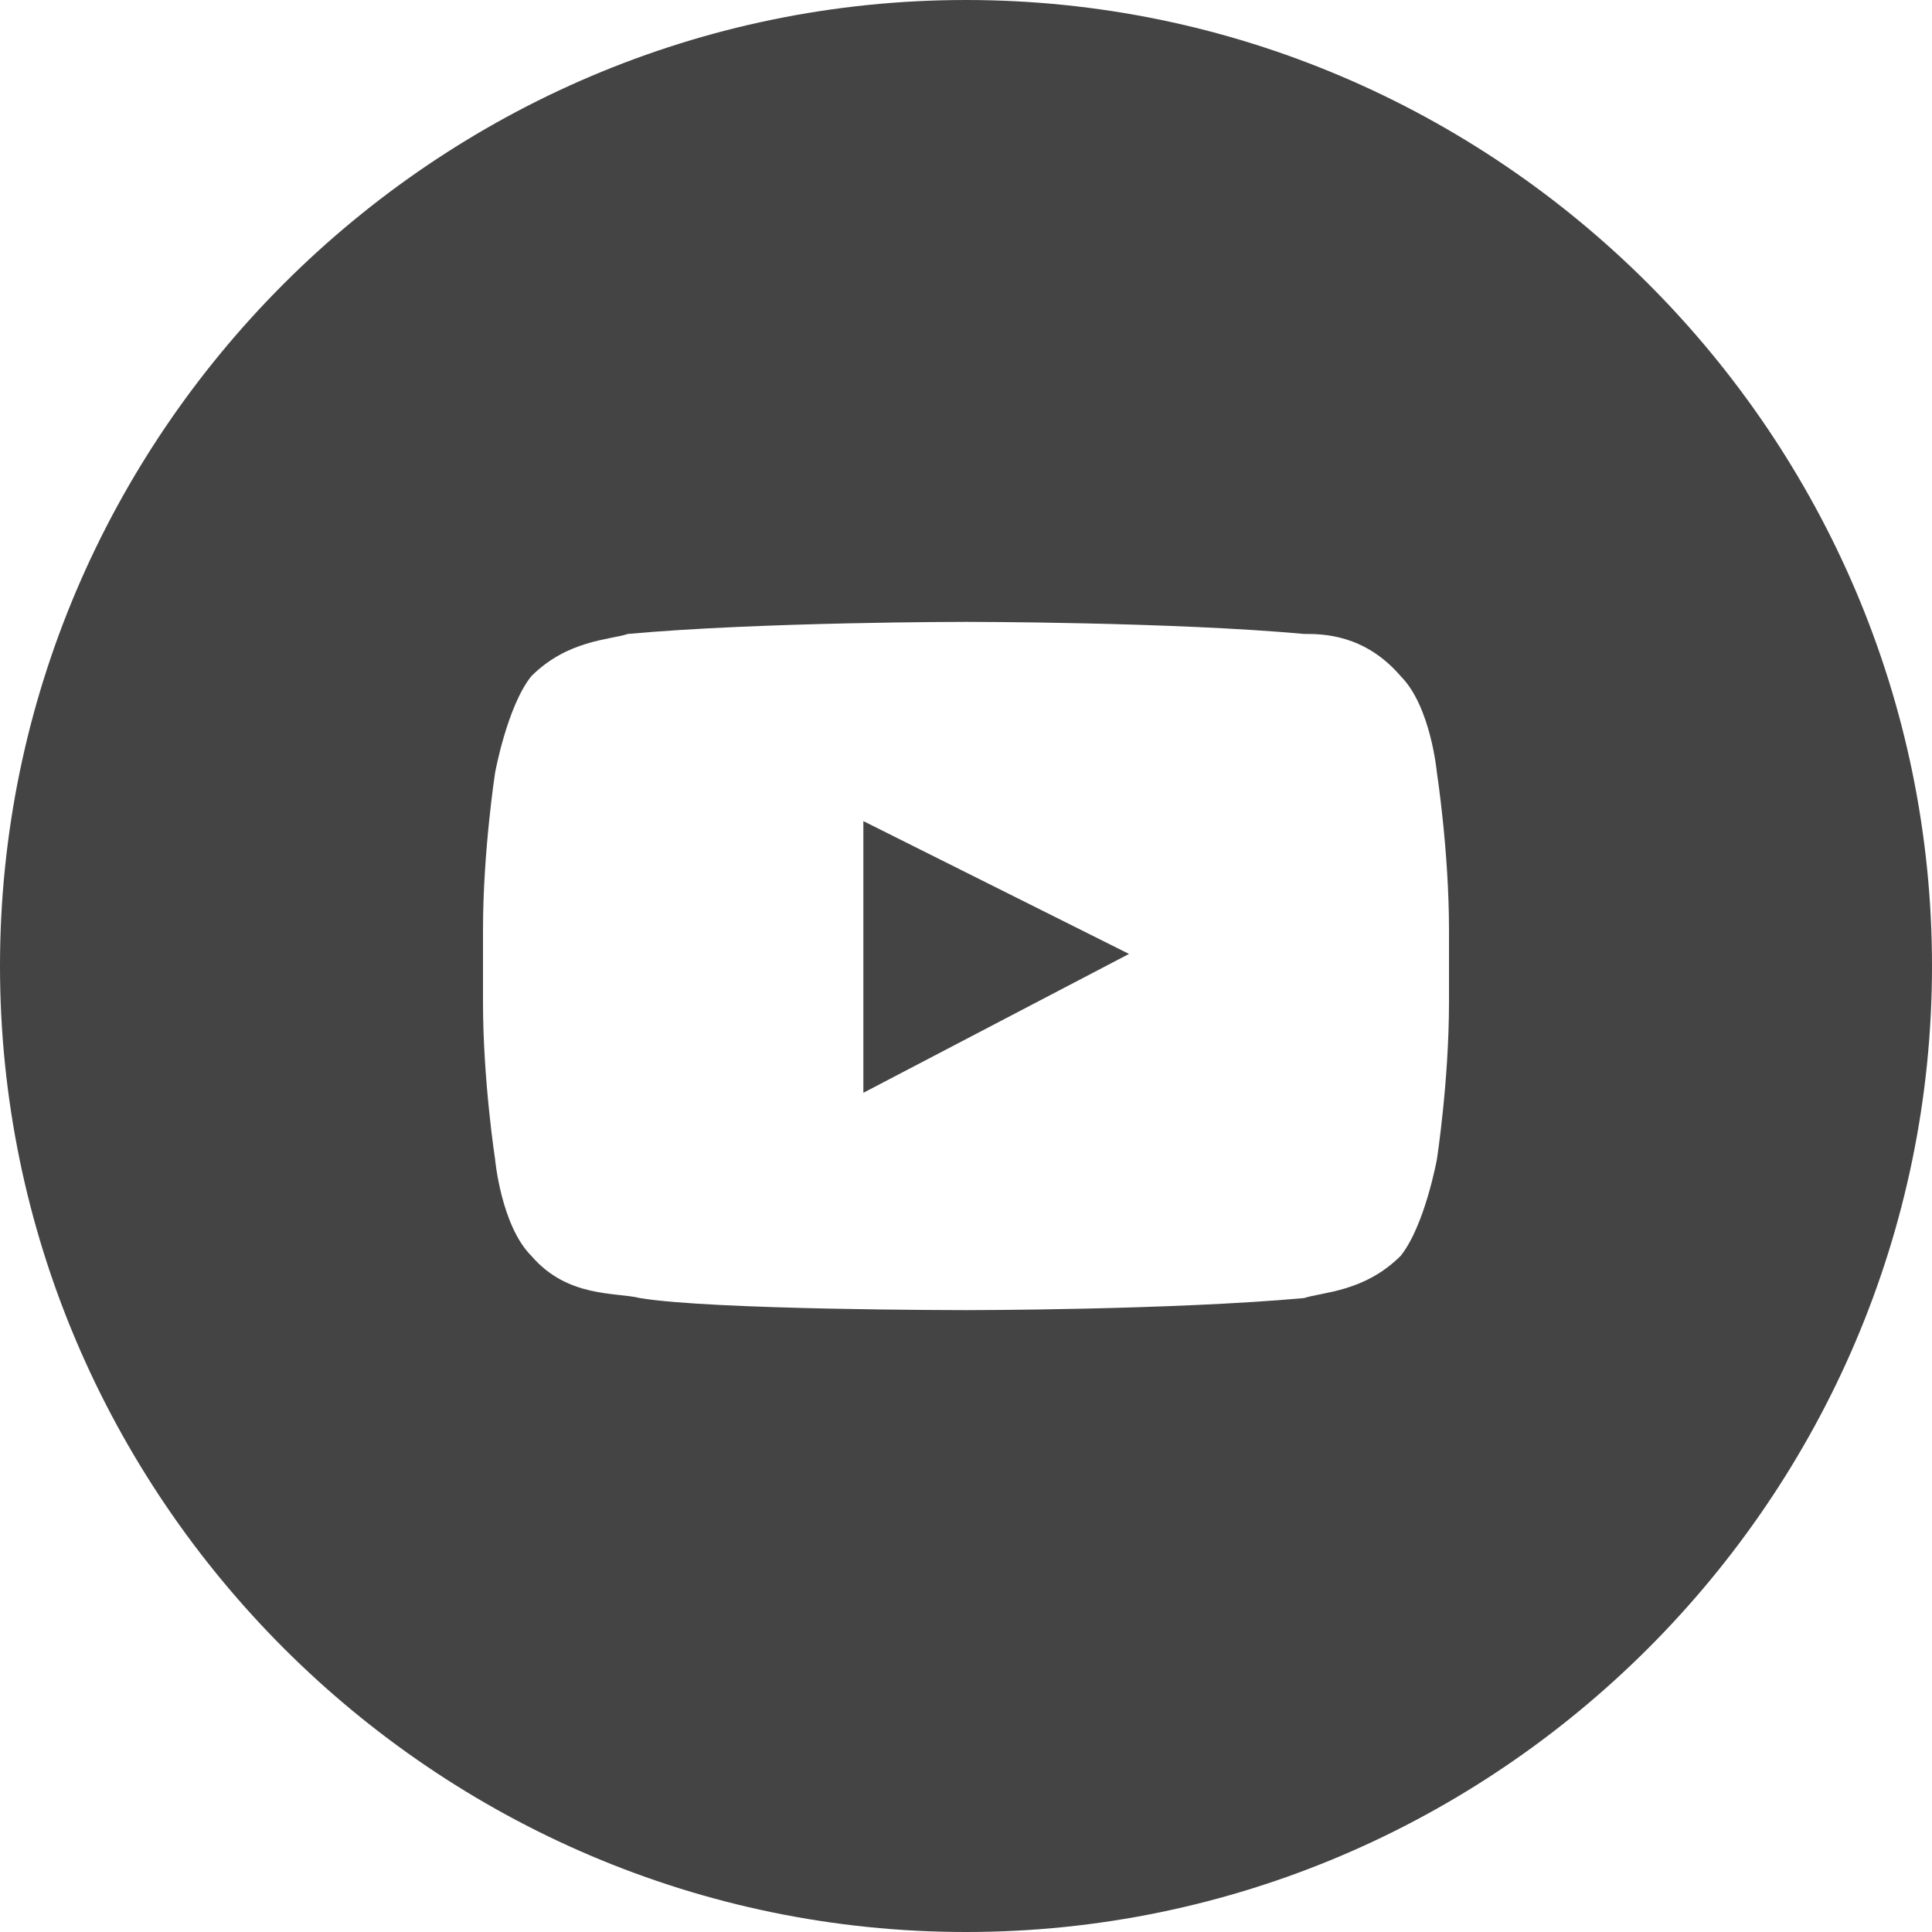
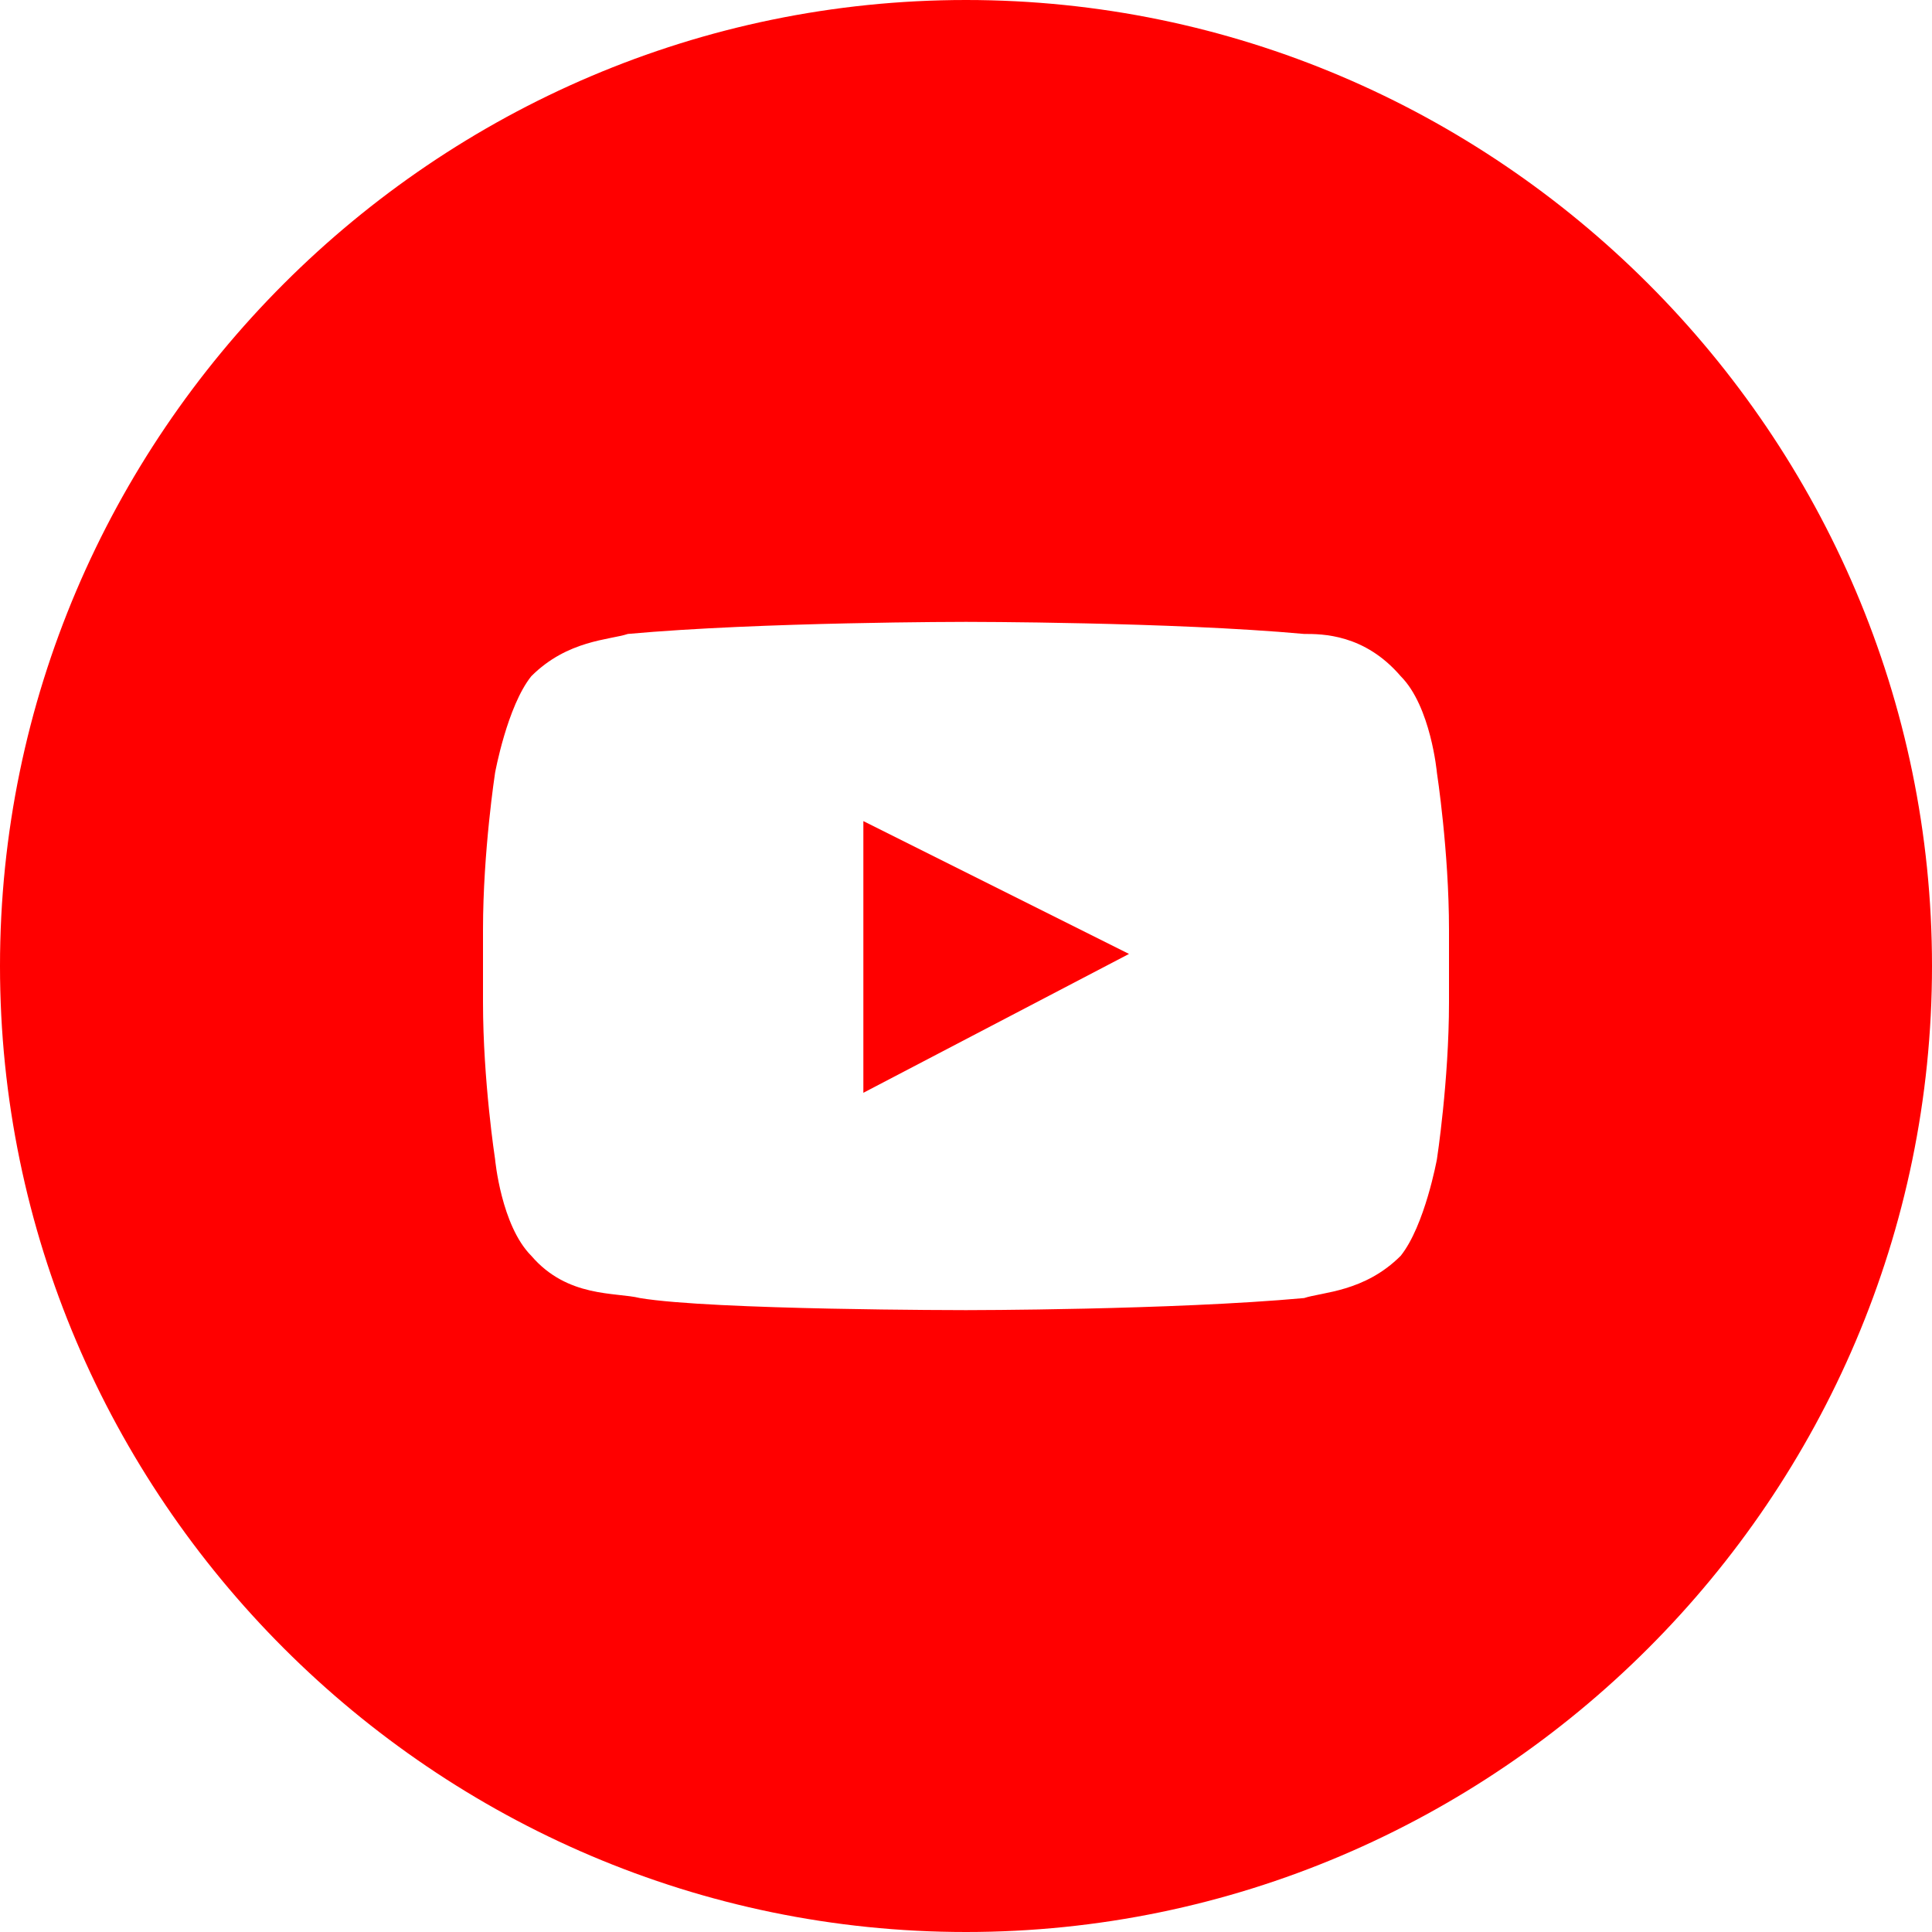
<svg xmlns="http://www.w3.org/2000/svg" version="1.1" id="Layer_1" x="0px" y="0px" width="32px" height="32px" viewBox="0 0 32 32" enable-background="new 0 0 32 32" xml:space="preserve">
-   <path fill="#444444" d="M16,0C7.2,0,0,7.2,0,16c0,8.8,7.2,16,16,16s16-7.2,16-16C32,7.2,24.8,0,16,0z M24,16.6  c0,1.3-0.2,2.6-0.2,2.6s-0.2,1.1-0.6,1.6c-0.6,0.6-1.3,0.6-1.6,0.7c-2.2,0.2-5.6,0.2-5.6,0.2s-4.2,0-5.4-0.2c-0.4-0.1-1.2,0-1.8-0.7  c-0.5-0.5-0.6-1.6-0.6-1.6S8,17.9,8,16.6v-1.2c0-1.3,0.2-2.6,0.2-2.6s0.2-1.1,0.6-1.6c0.6-0.6,1.3-0.6,1.6-0.7  c2.2-0.2,5.6-0.2,5.6-0.2h0c0,0,3.4,0,5.6,0.2c0.3,0,1,0,1.6,0.7c0.5,0.5,0.6,1.6,0.6,1.6s0.2,1.3,0.2,2.6V16.6z" />
-   <polygon fill="#444444" points="14.3,18.1 18.7,15.8 14.3,13.6 " />
+   <path fill="#FF0000" d="M16,0C7.2,0,0,7.2,0,16c0,8.8,7.2,16,16,16s16-7.2,16-16C32,7.2,24.8,0,16,0z M24,16.6  c0,1.3-0.2,2.6-0.2,2.6s-0.2,1.1-0.6,1.6c-0.6,0.6-1.3,0.6-1.6,0.7c-2.2,0.2-5.6,0.2-5.6,0.2s-4.2,0-5.4-0.2c-0.4-0.1-1.2,0-1.8-0.7  c-0.5-0.5-0.6-1.6-0.6-1.6S8,17.9,8,16.6v-1.2c0-1.3,0.2-2.6,0.2-2.6s0.2-1.1,0.6-1.6c0.6-0.6,1.3-0.6,1.6-0.7  c2.2-0.2,5.6-0.2,5.6-0.2h0c0,0,3.4,0,5.6,0.2c0.3,0,1,0,1.6,0.7c0.5,0.5,0.6,1.6,0.6,1.6s0.2,1.3,0.2,2.6V16.6z" />
+   <polygon fill="#FF0000" points="14.3,18.1 18.7,15.8 14.3,13.6 " />
</svg>
